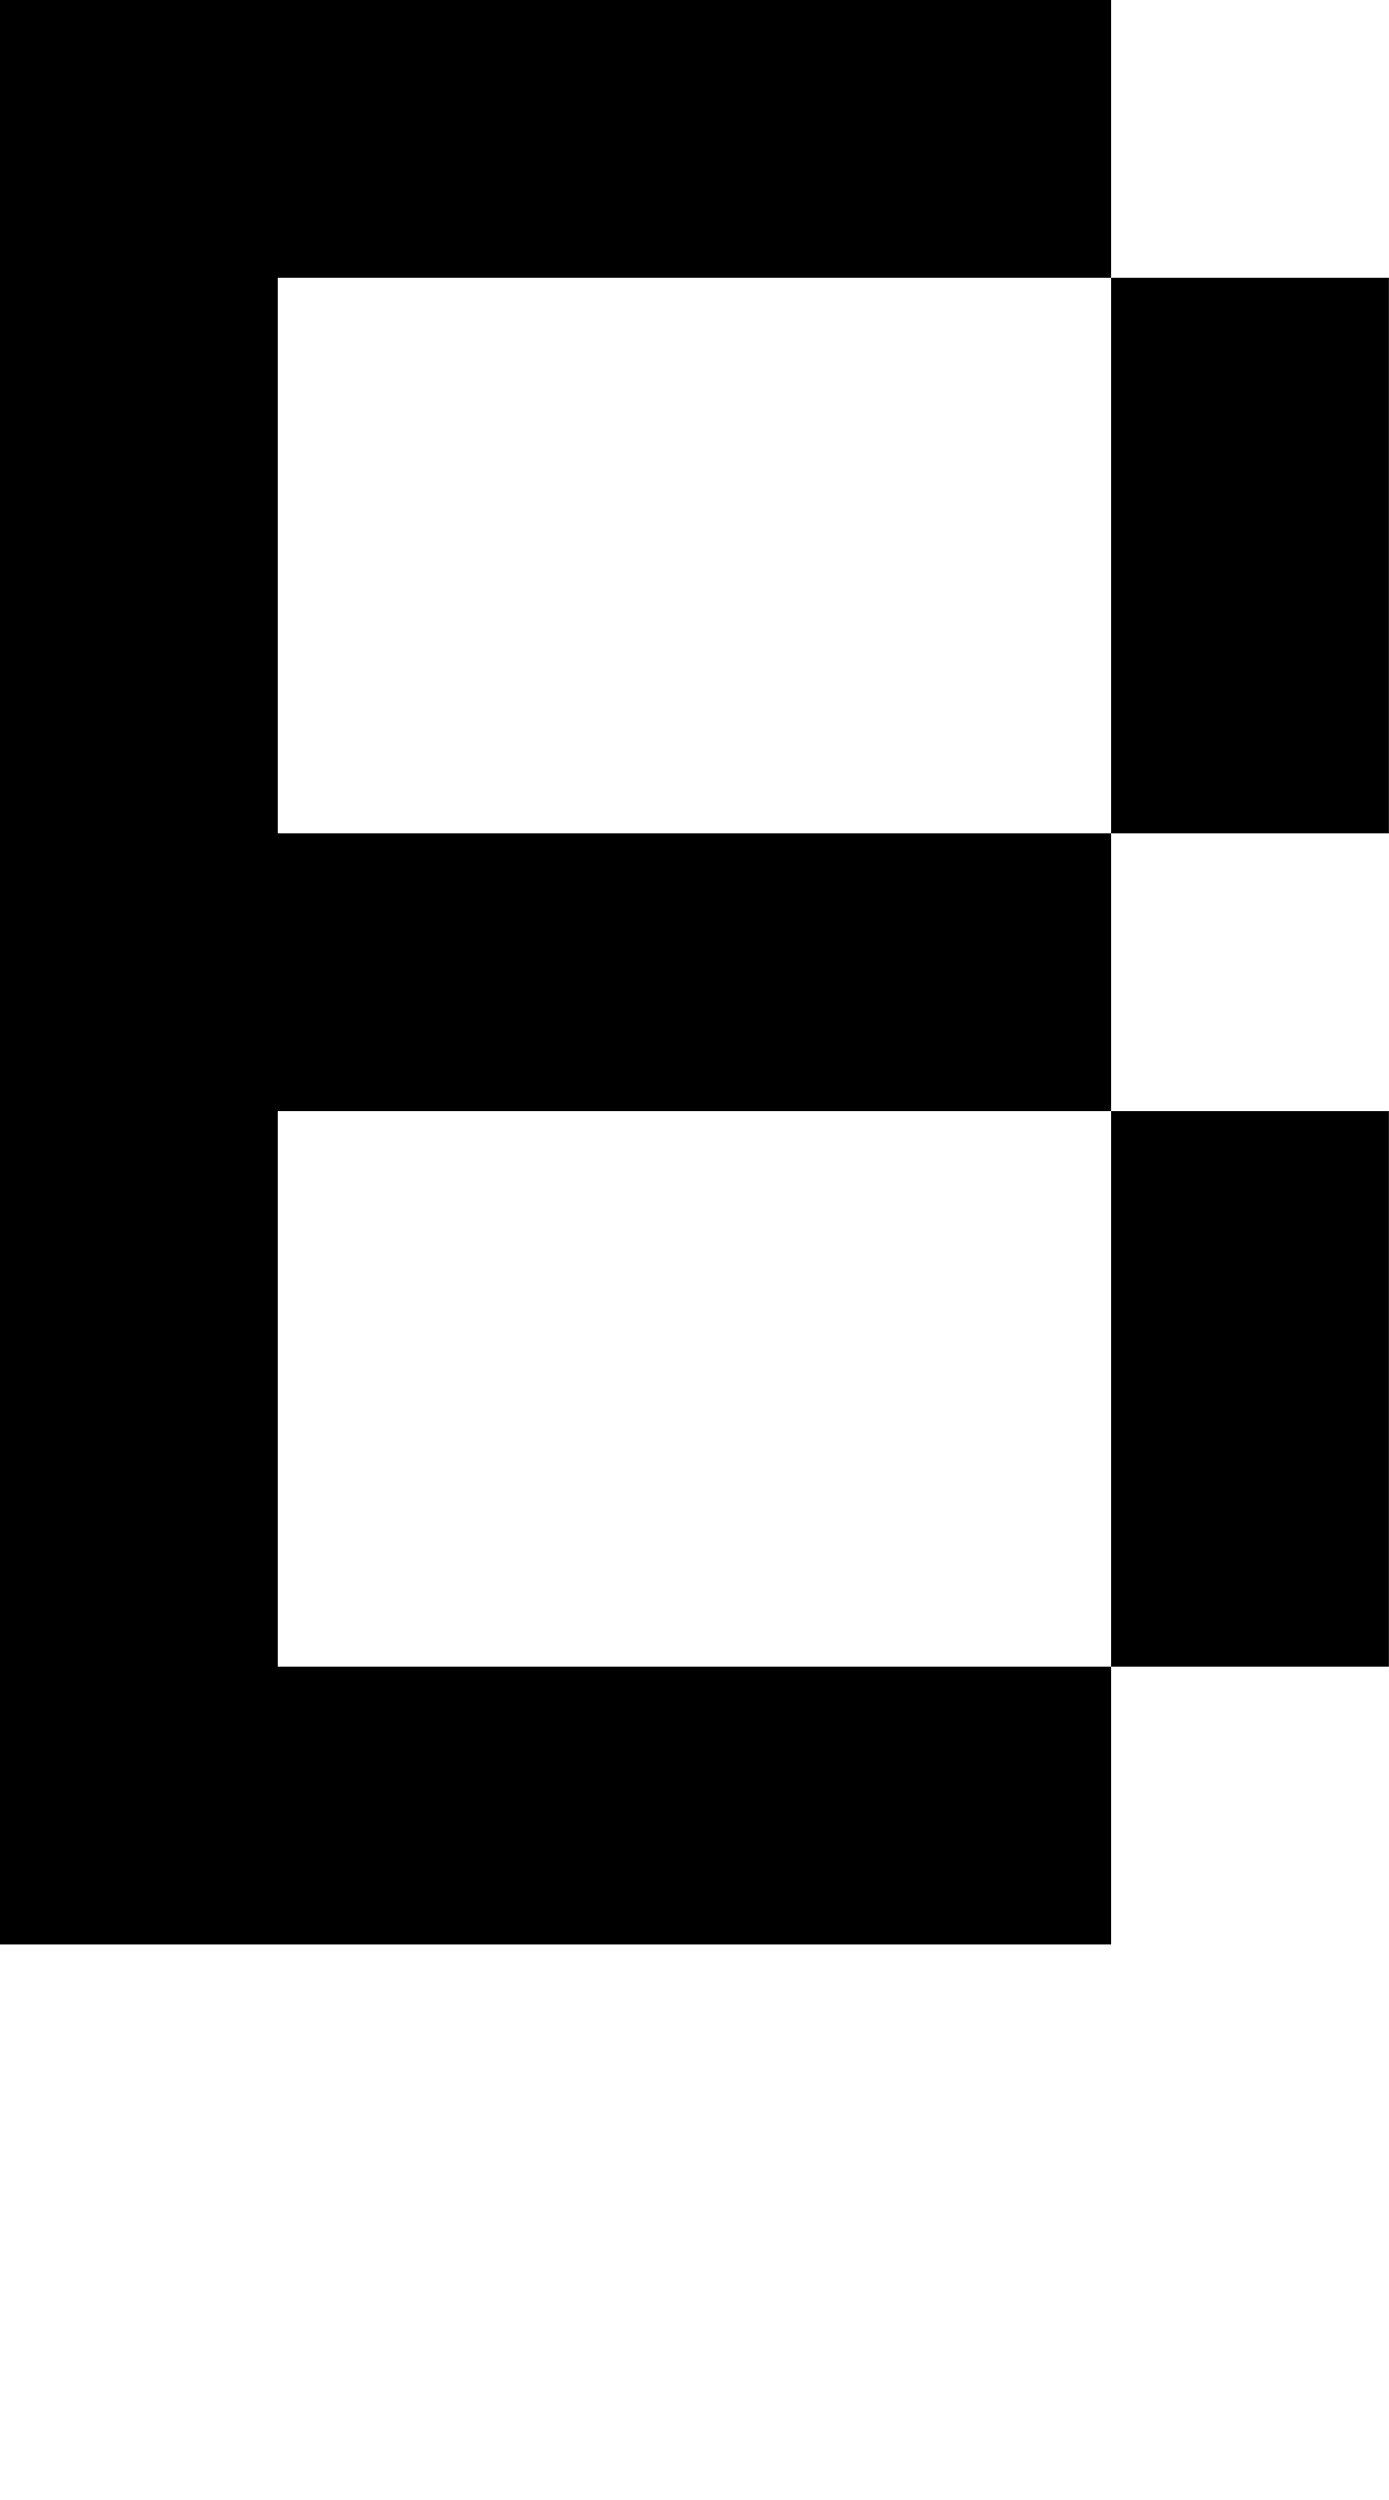
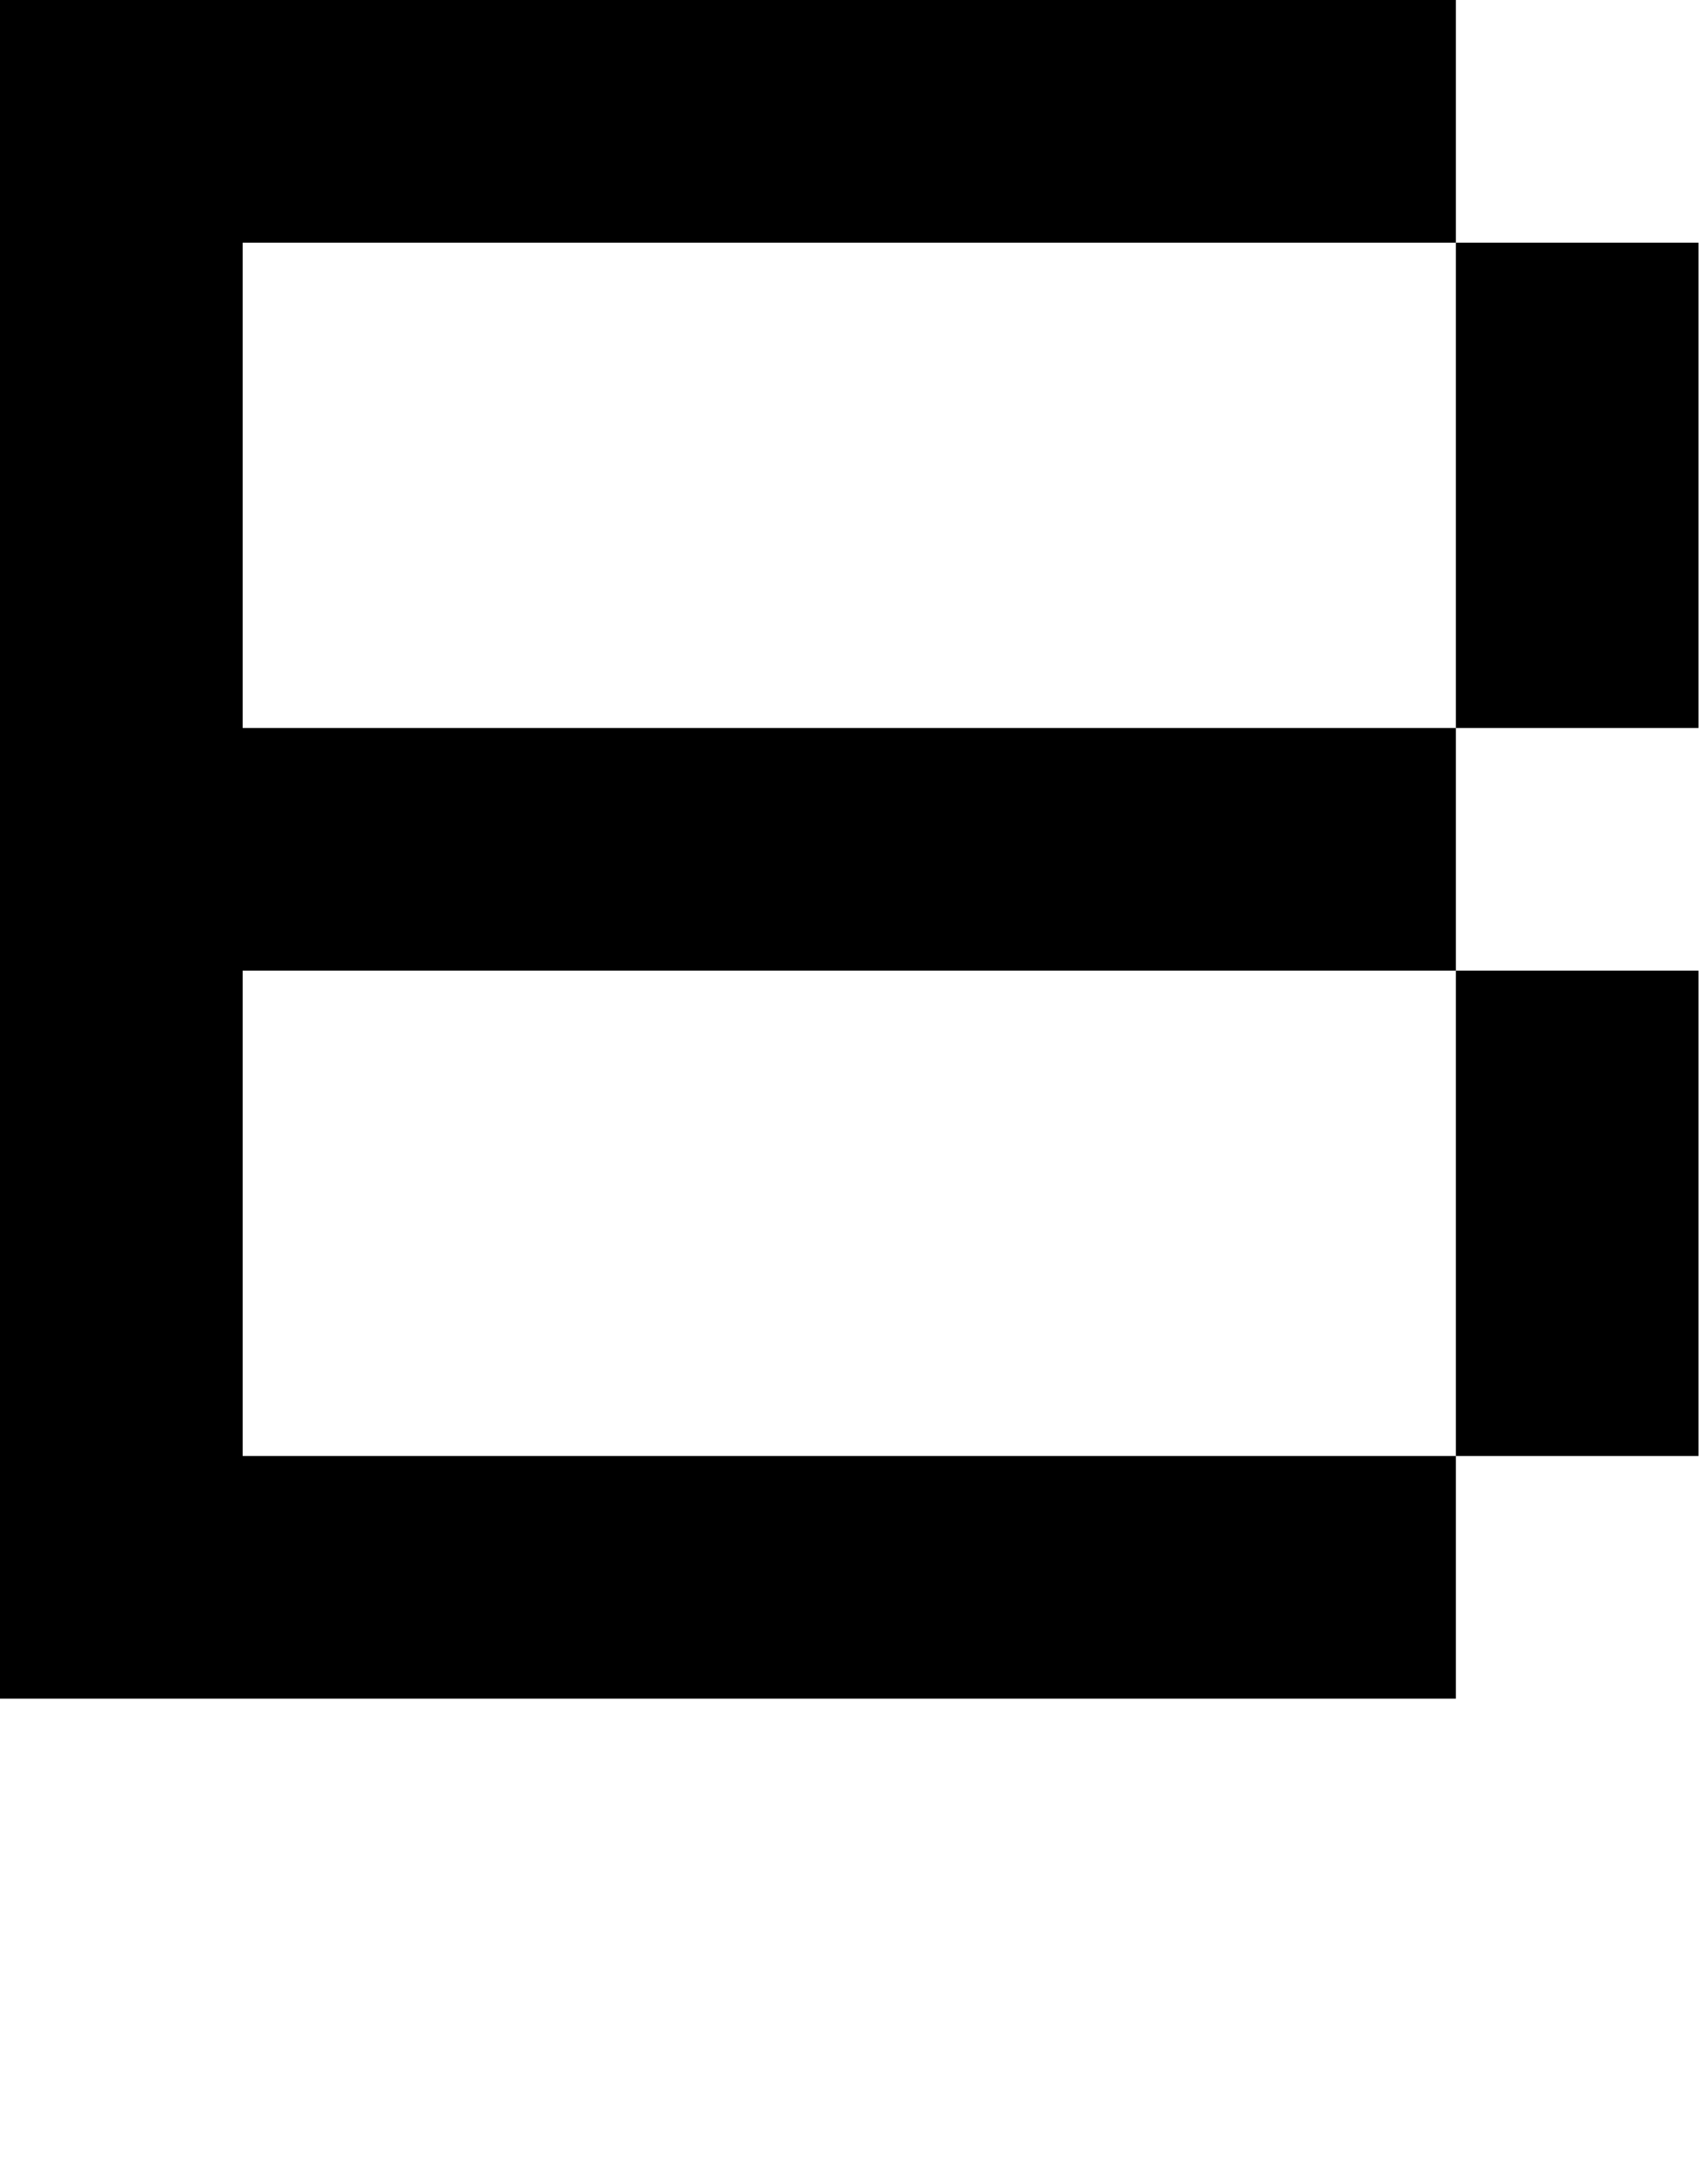
- <svg xmlns="http://www.w3.org/2000/svg" viewBox="0,0,5,9">
-   <path d="       M4,1       L5,1       L5,3       L4,3       L4,4       L5,4       L5,6       L4,6       L4,7       L0,7       L0,0       L4,0       Z       L1,1       L1,3       L4,3       Z       M4,4       L1,4       L1,6       L4,6       Z" />
+ <svg xmlns="http://www.w3.org/2000/svg" viewBox="0,0,7,9">
+   <path d="       M6,1       L7,1       L7,3       L6,3       L6,4       L7,4       L7,6       L6,6       L6,7       L0,7       L0,0       L6,0       Z       L1,1       L1,3       L6,3       Z       M6,4       L1,4       L1,6       L6,6       Z" />
</svg>
